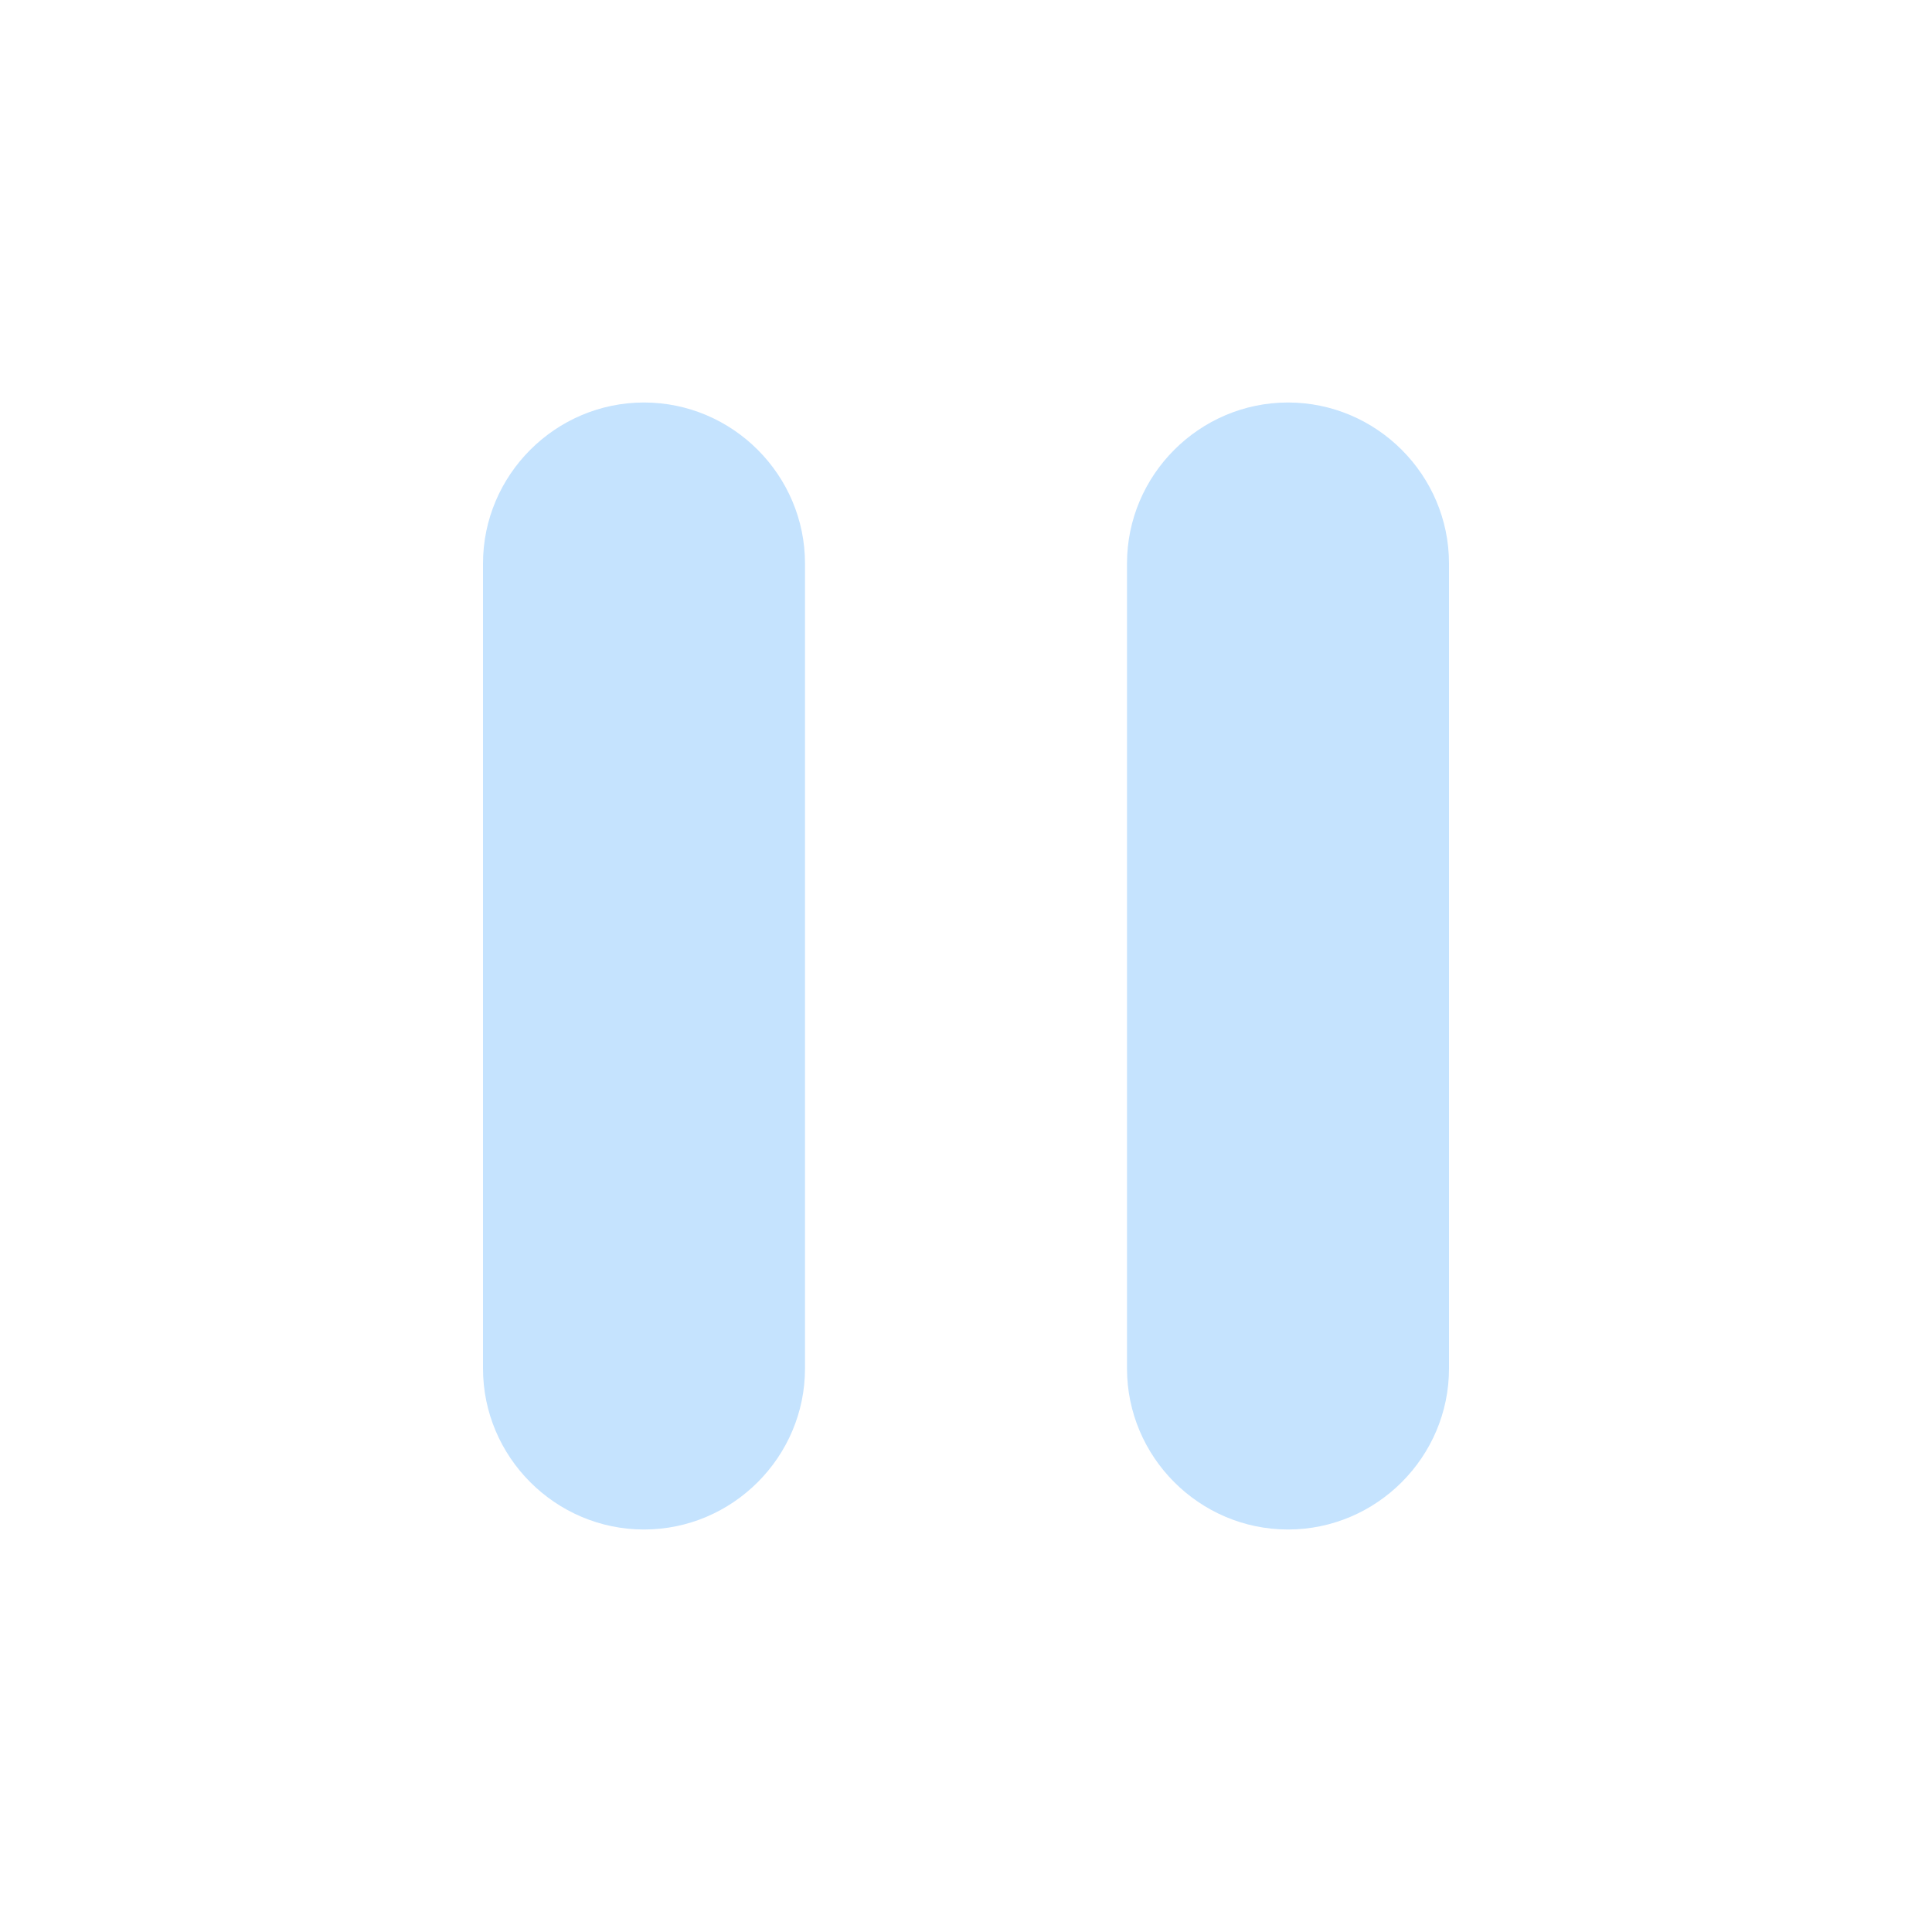
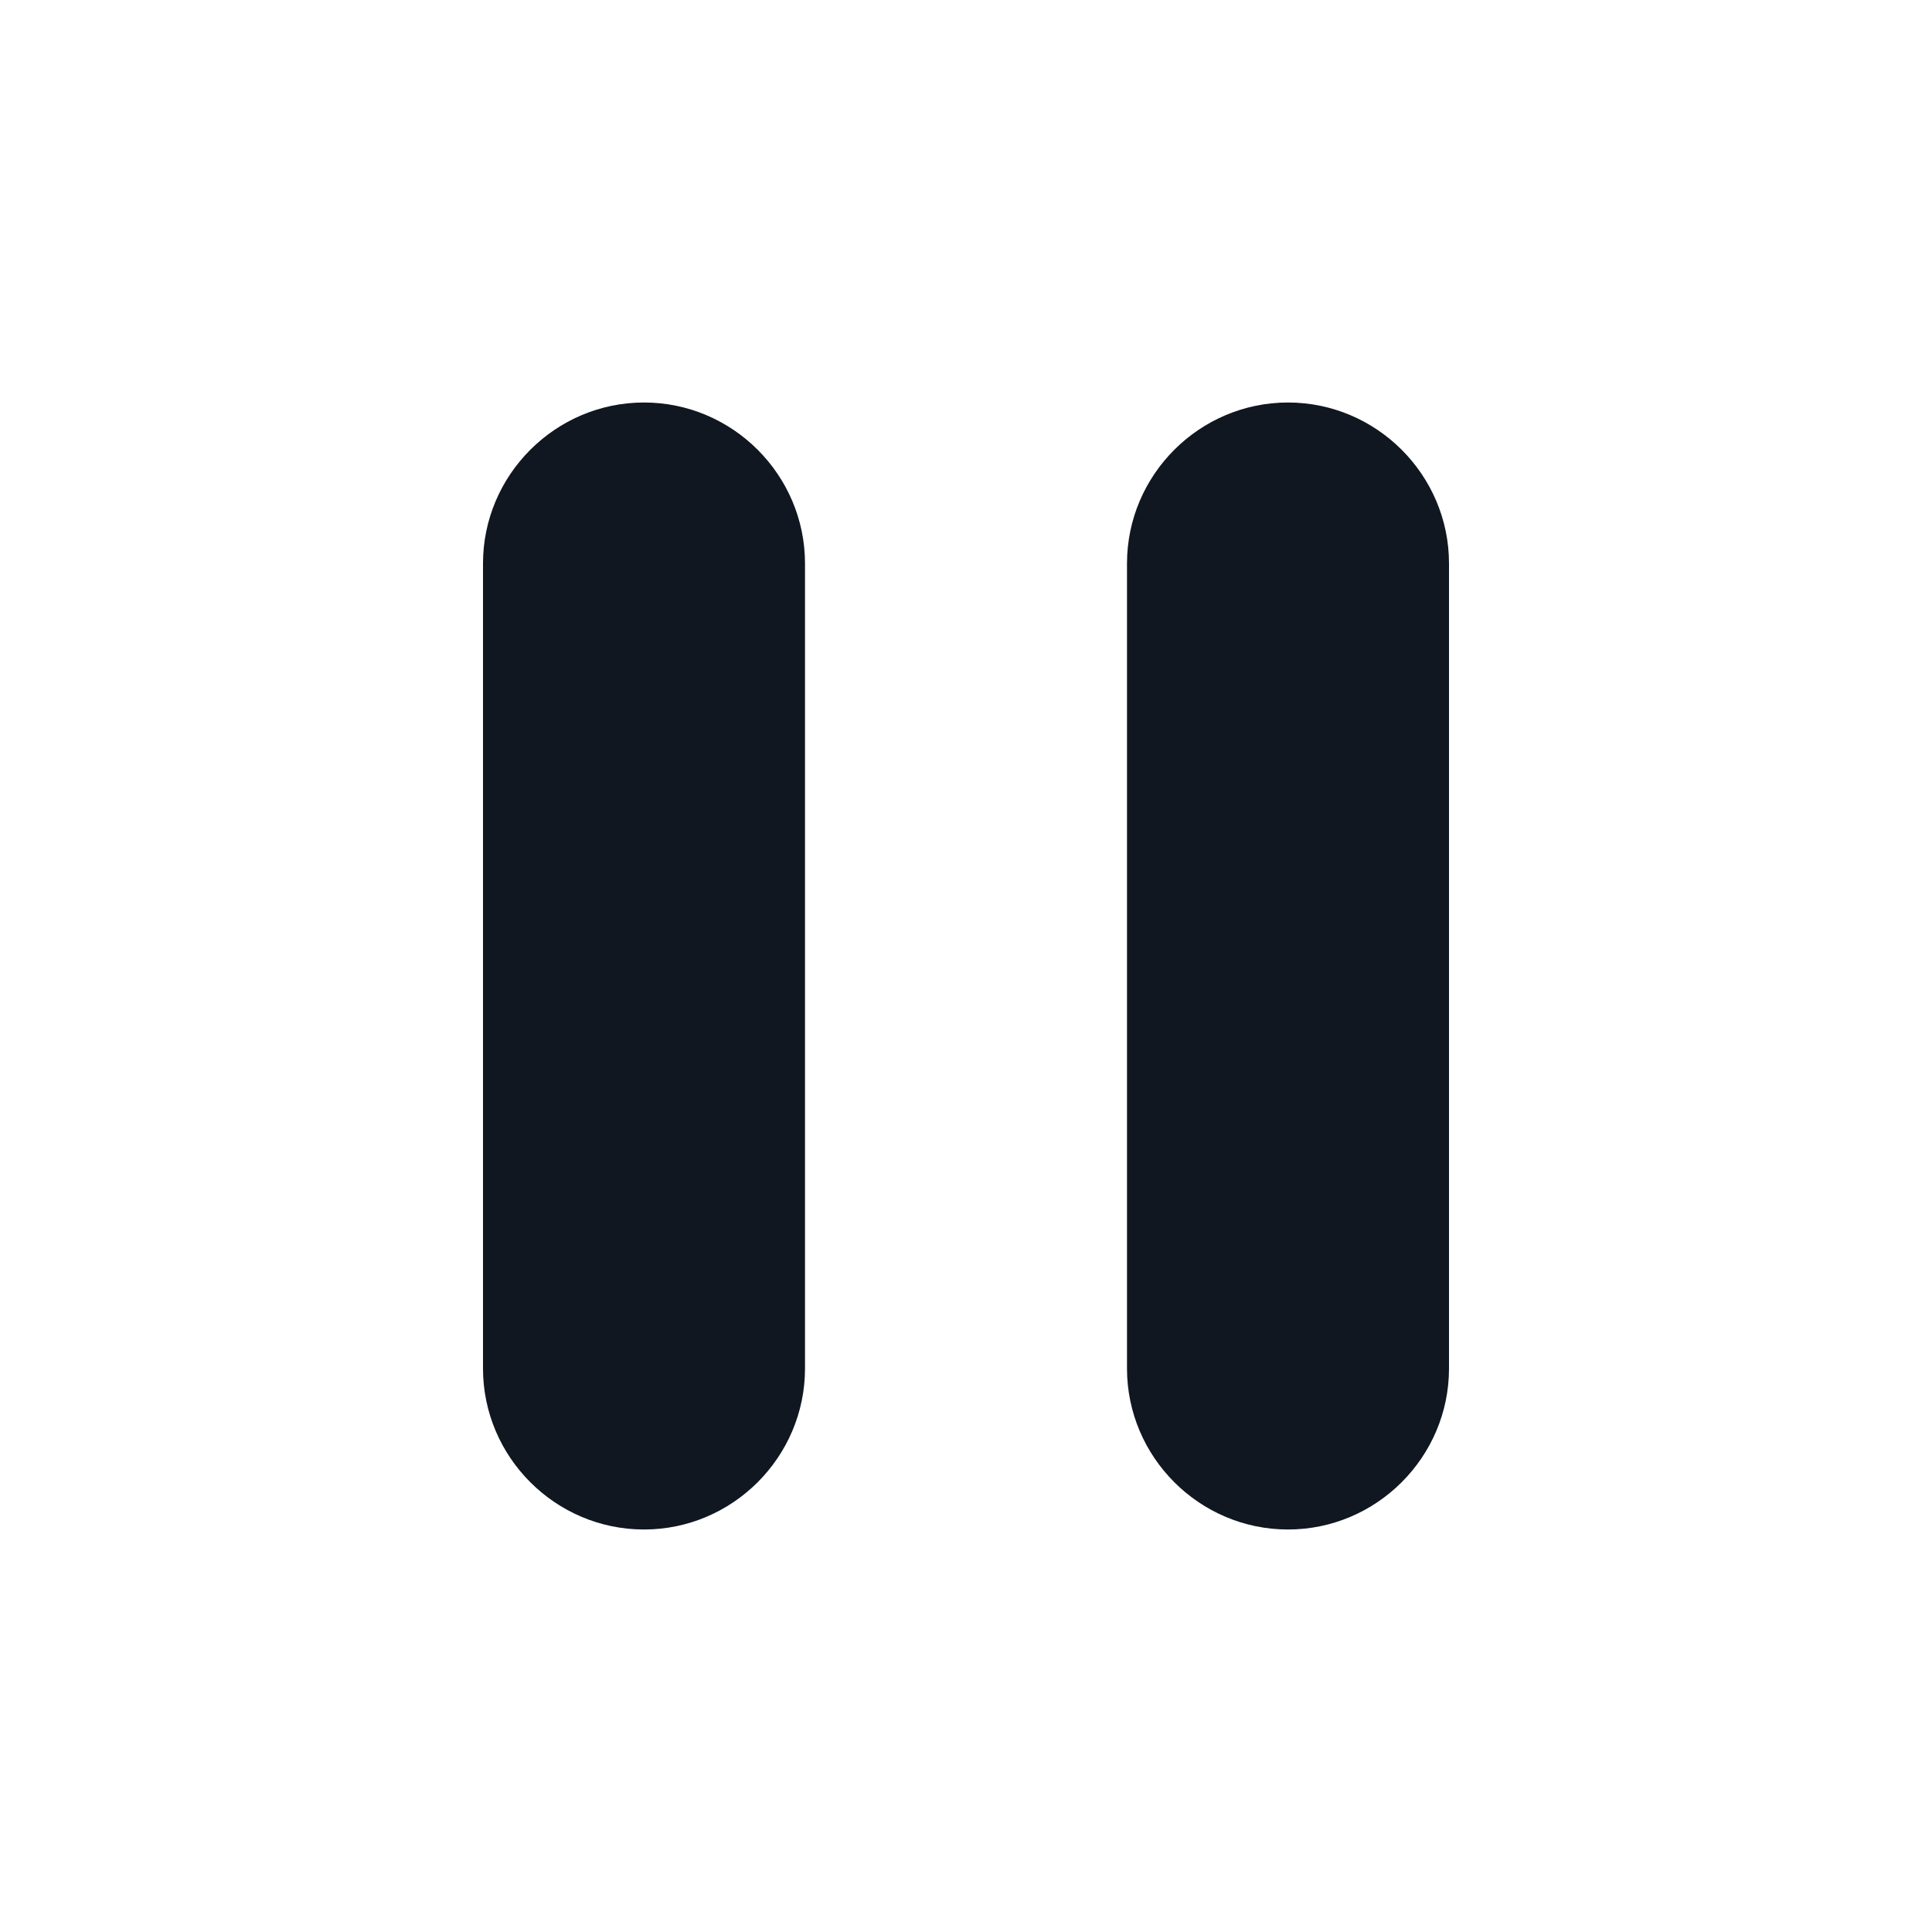
<svg xmlns="http://www.w3.org/2000/svg" width="24" height="24" viewBox="0 0 24 24" fill="none">
-   <path d="M8 19C9.1 19 10 18.1 10 17V7C10 5.9 9.1 5 8 5C6.9 5 6 5.9 6 7V17C6 18.1 6.9 19 8 19ZM14 7V17C14 18.1 14.9 19 16 19C17.1 19 18 18.1 18 17V7C18 5.9 17.1 5 16 5C14.9 5 14 5.9 14 7Z" fill="#C5E3FE" />
+   <path d="M8 19C9.1 19 10 18.1 10 17V7C10 5.9 9.1 5 8 5C6.9 5 6 5.9 6 7V17C6 18.1 6.9 19 8 19ZM14 7V17C14 18.1 14.9 19 16 19C17.1 19 18 18.1 18 17V7C18 5.9 17.1 5 16 5C14.9 5 14 5.9 14 7Z" fill="#101720" />
</svg>
